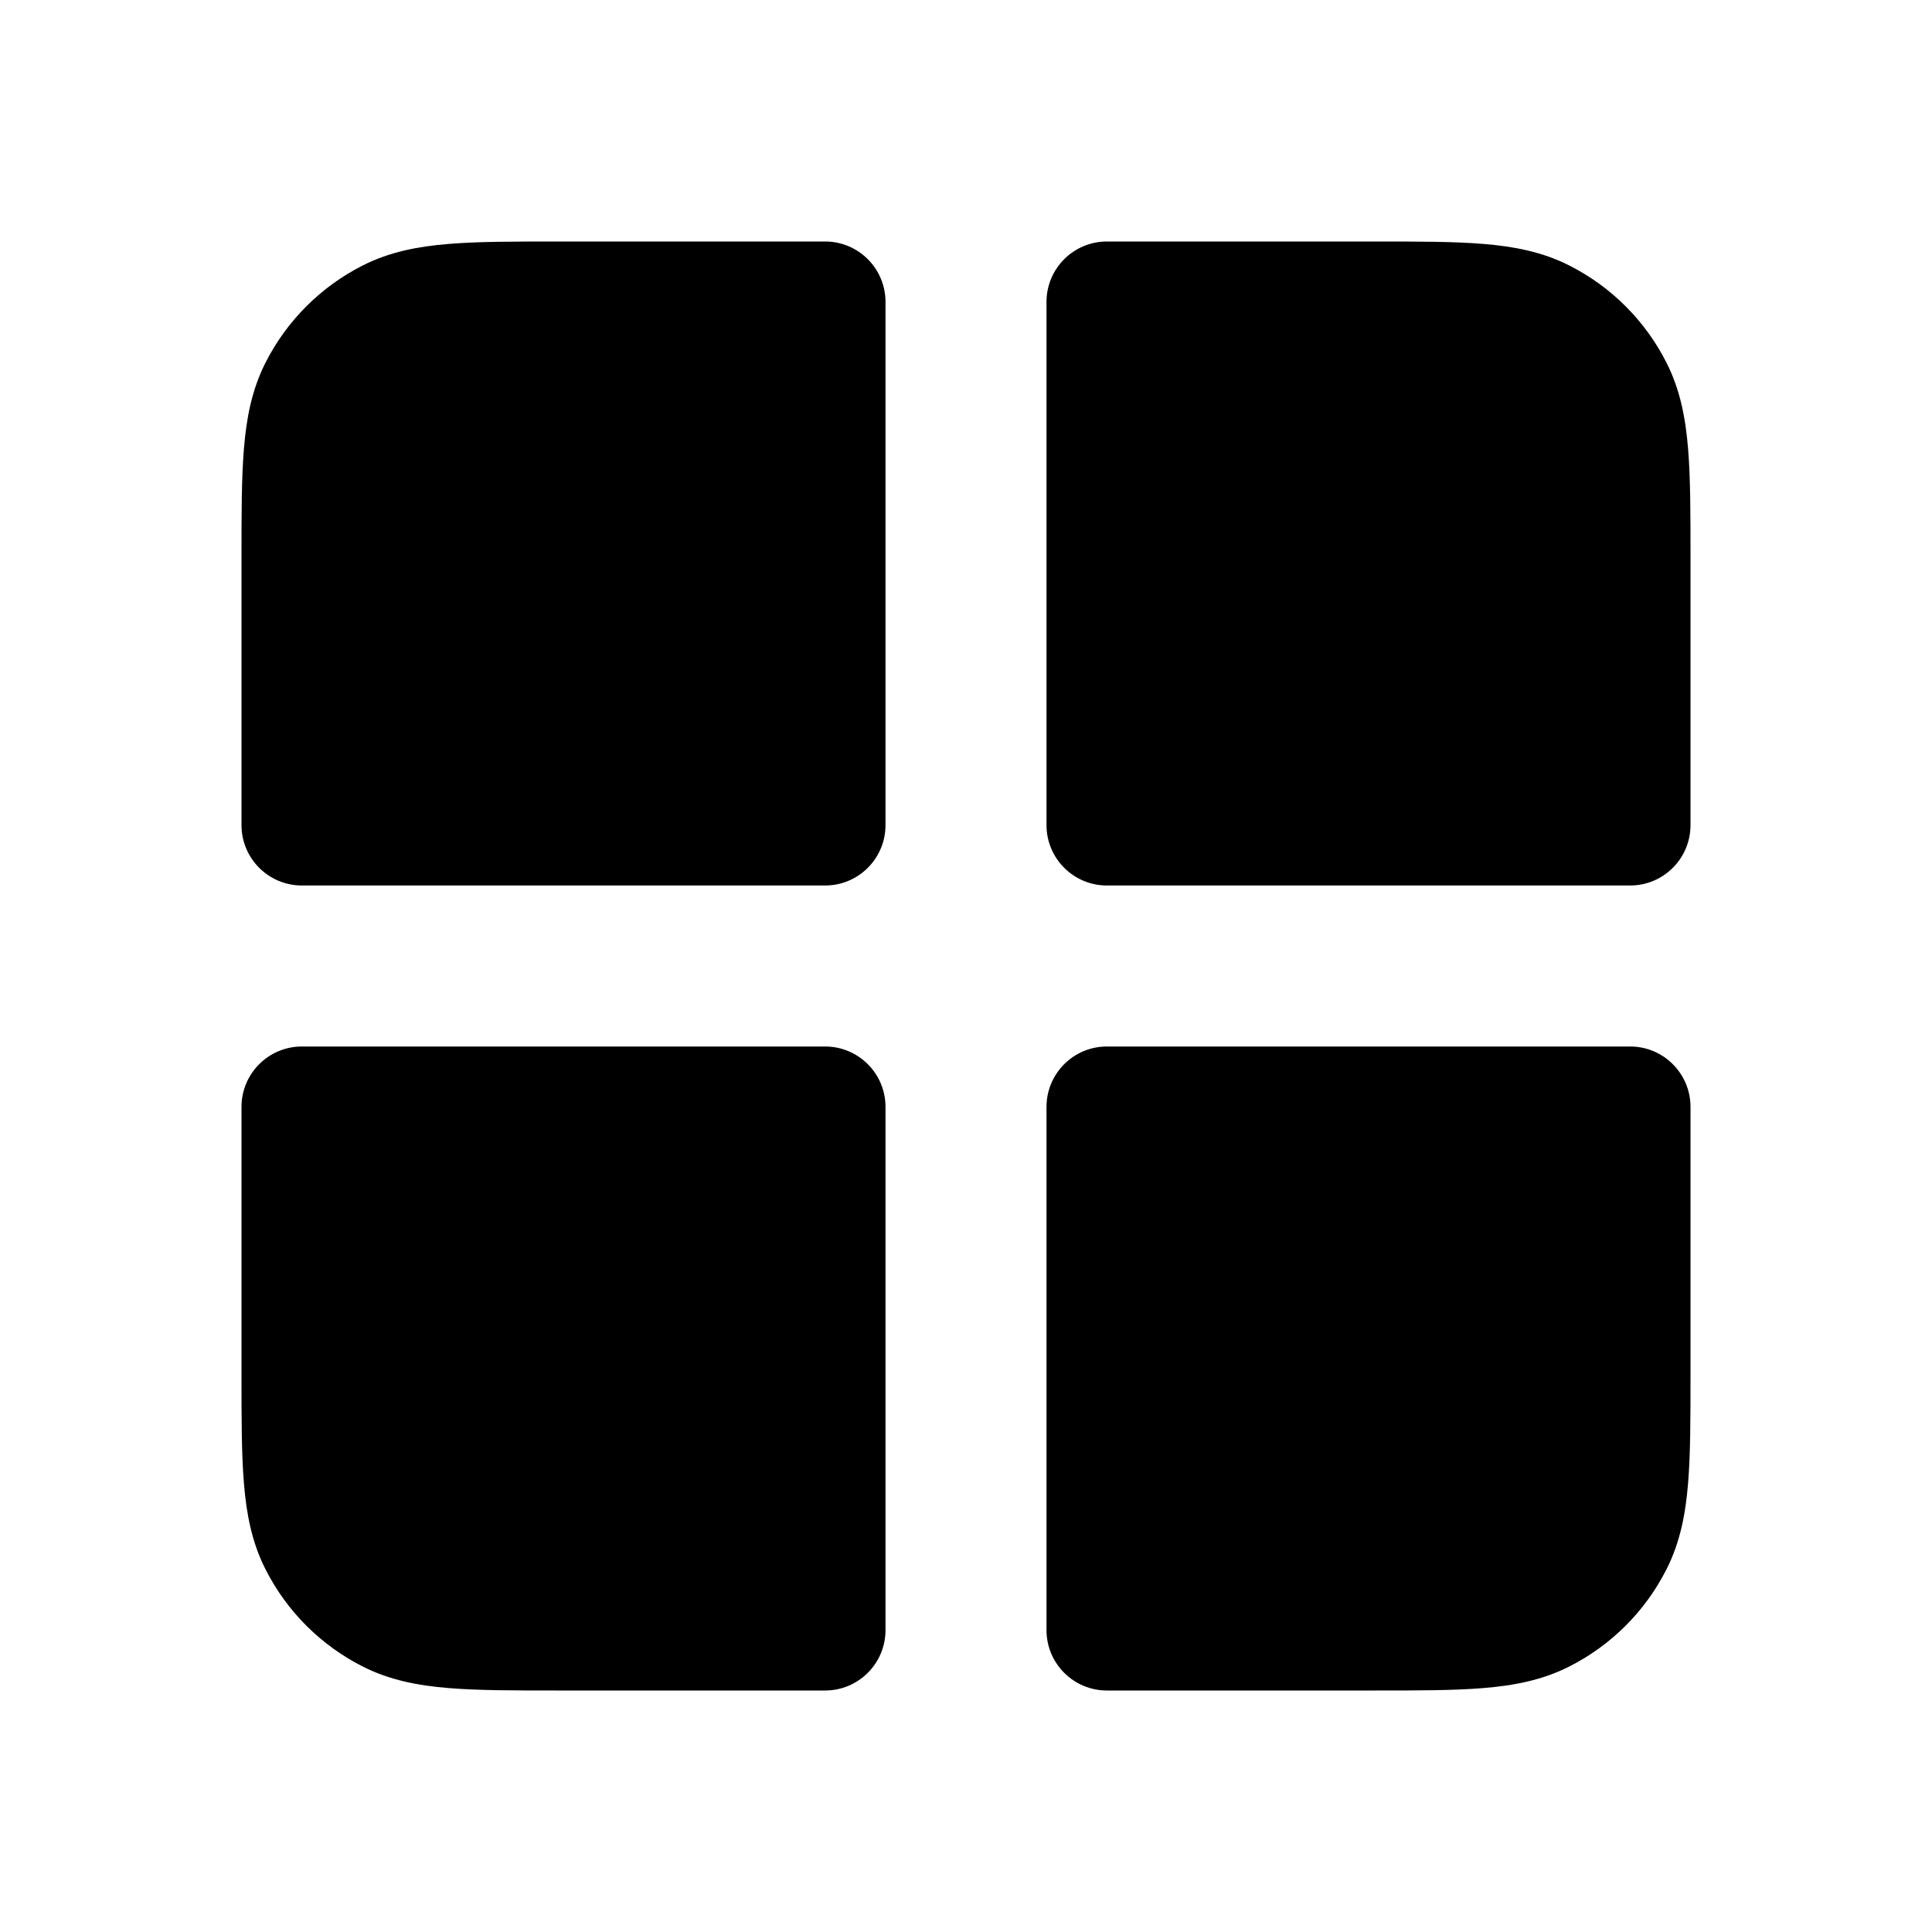
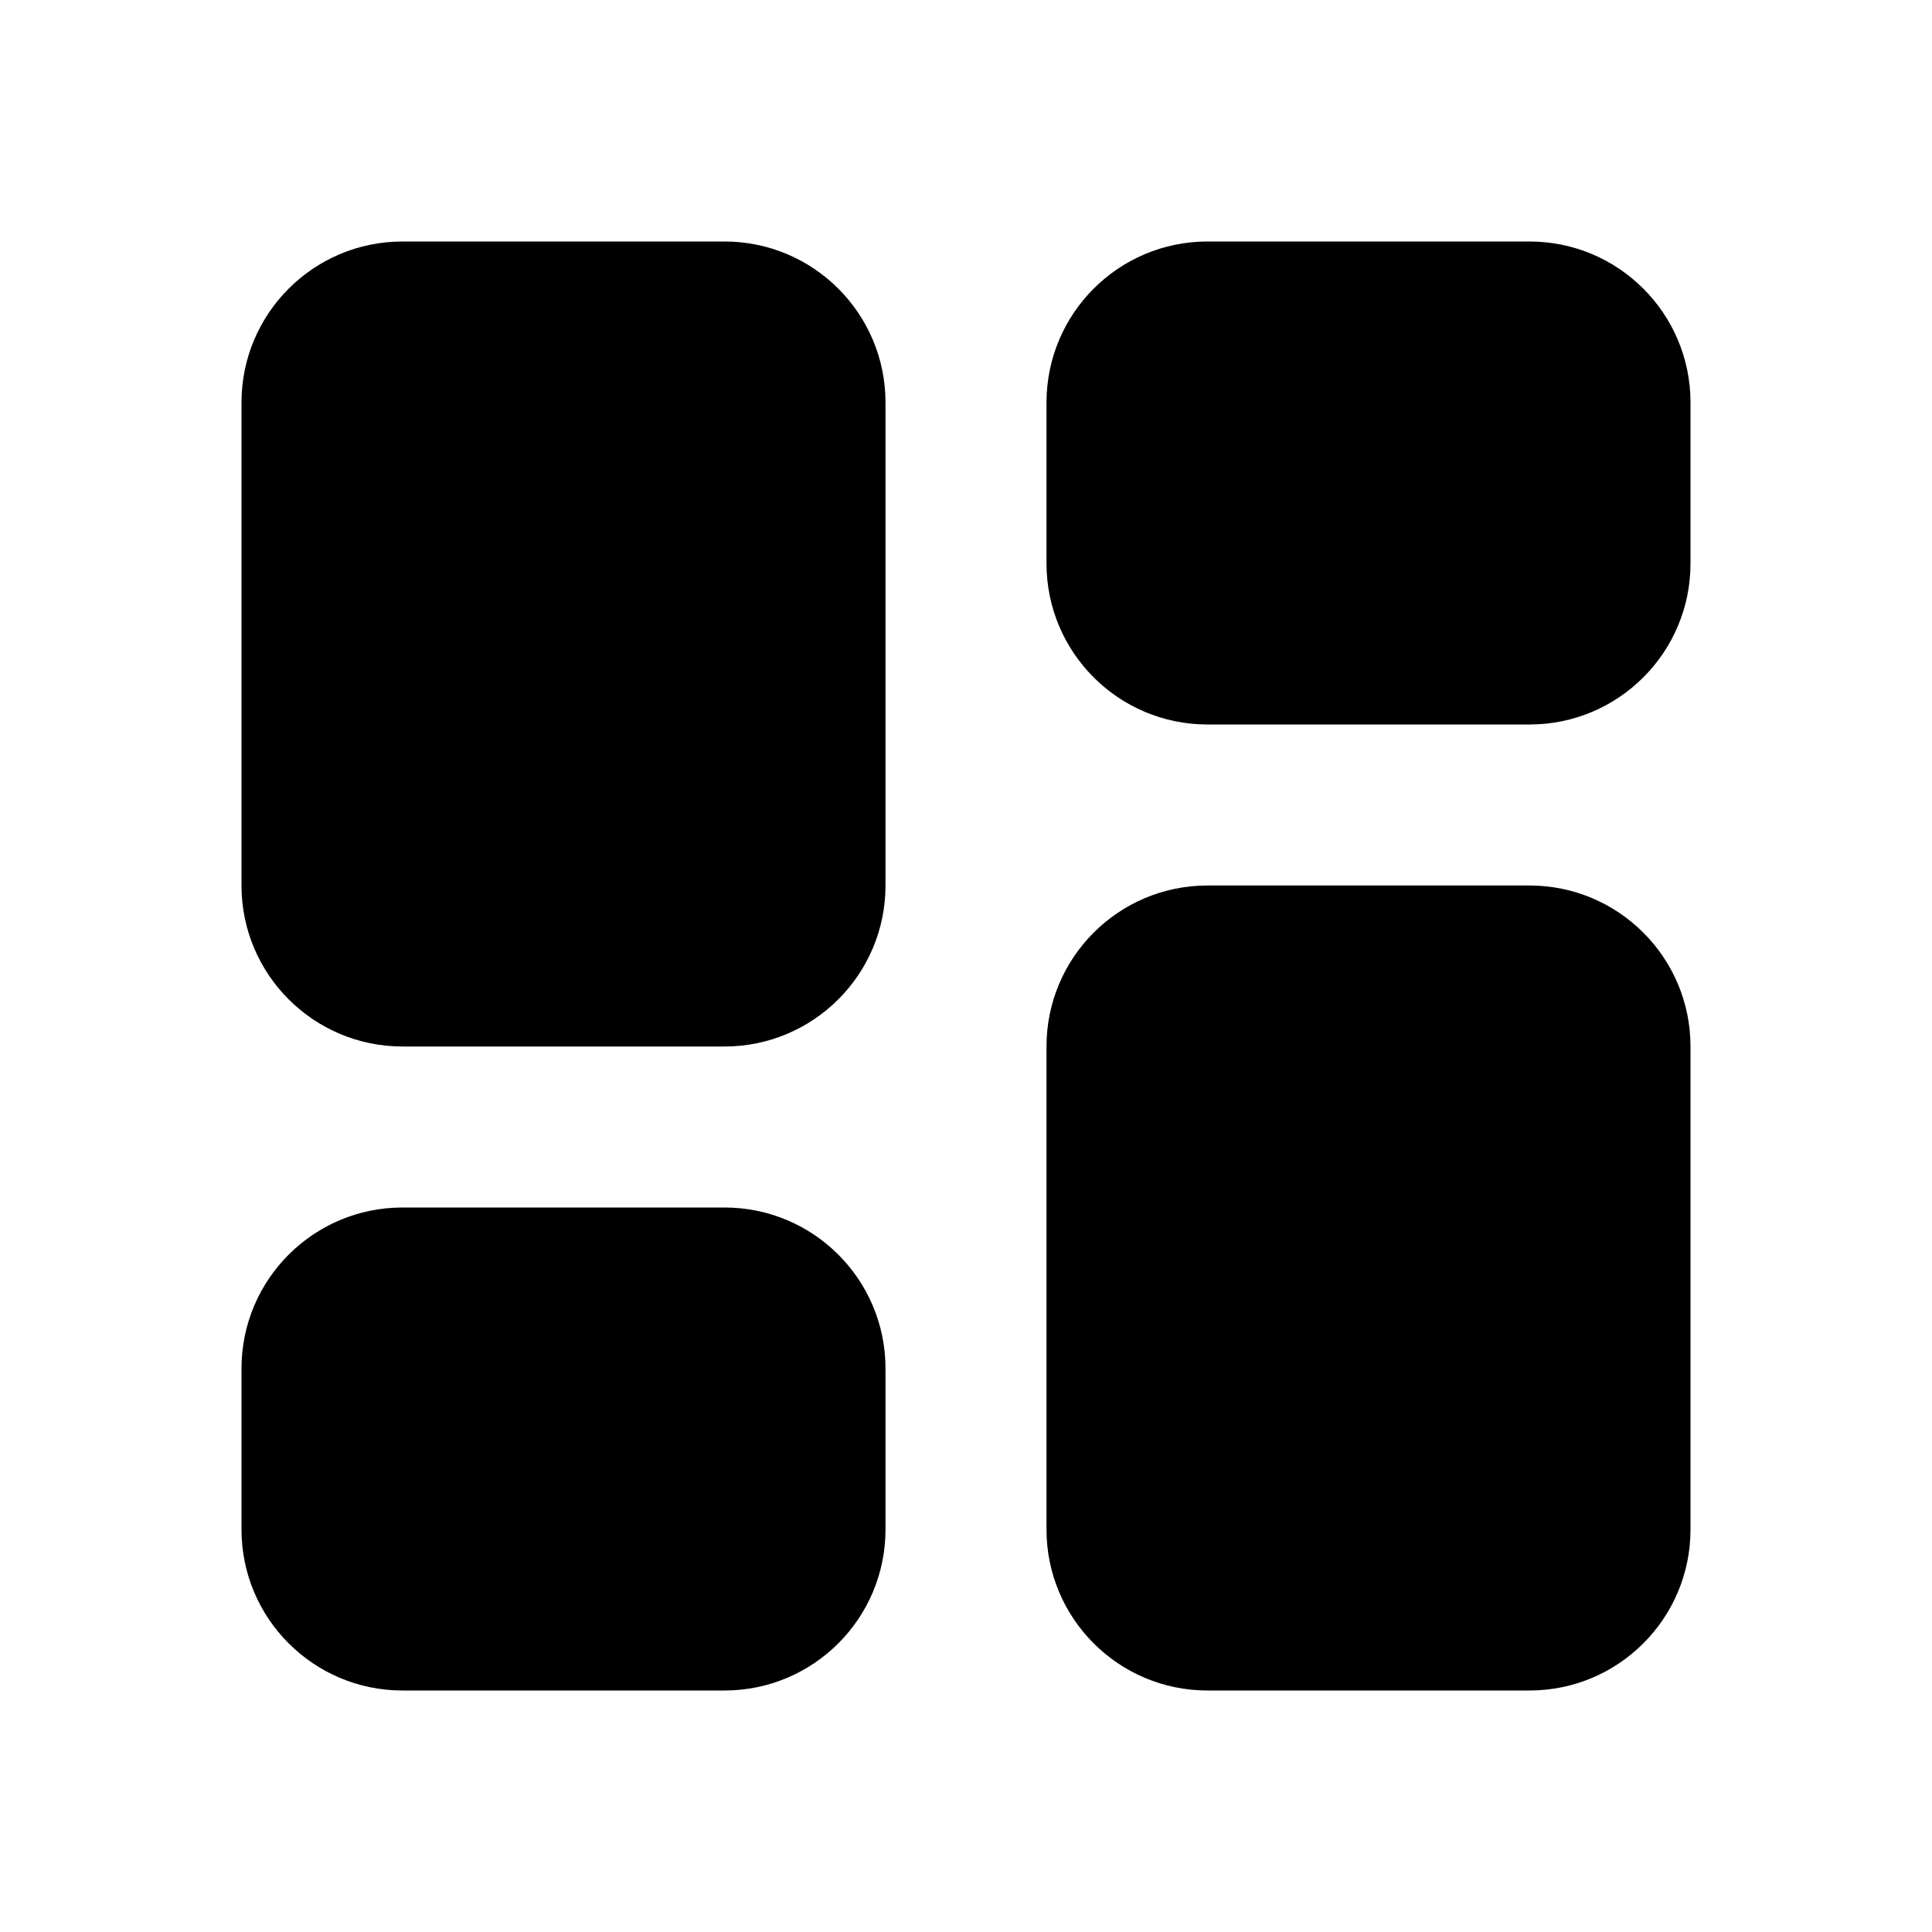
- <svg xmlns="http://www.w3.org/2000/svg" width="24" height="24" viewBox="0 0 24 24" fill="none">
-   <path d="M6.92 3C6.385 3 5.94 3 5.575 3.03C5.195 3.061 4.839 3.128 4.502 3.3C3.984 3.563 3.563 3.984 3.3 4.502C3.128 4.839 3.061 5.195 3.03 5.575C3 5.94 3 6.385 3 6.92V10.25C3 10.664 3.336 11 3.75 11H10.25C10.664 11 11 10.664 11 10.25V3.75C11 3.336 10.664 3 10.25 3H6.92Z" fill="black" />
-   <path d="M19.498 3.3C19.161 3.128 18.805 3.061 18.425 3.03C18.06 3 17.615 3 17.08 3H13.75C13.336 3 13 3.336 13 3.75V10.25C13 10.664 13.336 11 13.75 11H20.25C20.664 11 21 10.664 21 10.25V6.92C21 6.385 21 5.94 20.97 5.575C20.939 5.195 20.872 4.839 20.7 4.502C20.437 3.984 20.016 3.563 19.498 3.3Z" fill="black" />
-   <path d="M3.75 13C3.336 13 3 13.336 3 13.75V17.08C3 17.615 3 18.06 3.03 18.425C3.061 18.805 3.128 19.161 3.3 19.498C3.563 20.016 3.984 20.437 4.502 20.7C4.839 20.872 5.195 20.939 5.575 20.97C5.94 21 6.385 21 6.92 21H10.25C10.664 21 11 20.664 11 20.25V13.75C11 13.336 10.664 13 10.25 13H3.75Z" fill="black" />
-   <path d="M13.75 13C13.336 13 13 13.336 13 13.75V20.25C13 20.664 13.336 21 13.75 21H17.081C17.615 21 18.06 21 18.425 20.97C18.805 20.939 19.161 20.872 19.498 20.7C20.016 20.437 20.437 20.016 20.7 19.498C20.872 19.161 20.939 18.805 20.97 18.425C21 18.06 21 17.615 21 17.081V13.75C21 13.336 20.664 13 20.25 13H13.75Z" fill="black" />
+ <svg xmlns="http://www.w3.org/2000/svg" width="24" height="24" viewBox="0 0 24 24" fill="currentColor" class="icon icon-tabler icons-tabler-filled icon-tabler-layout-dashboard">
+   <path stroke="none" d="M0 0h24v24H0z" fill="none" />
+   <path d="M9 3a2 2 0 0 1 2 2v6a2 2 0 0 1 -2 2h-4a2 2 0 0 1 -2 -2v-6a2 2 0 0 1 2 -2zm0 12a2 2 0 0 1 2 2v2a2 2 0 0 1 -2 2h-4a2 2 0 0 1 -2 -2v-2a2 2 0 0 1 2 -2zm10 -4a2 2 0 0 1 2 2v6a2 2 0 0 1 -2 2h-4a2 2 0 0 1 -2 -2v-6a2 2 0 0 1 2 -2zm0 -8a2 2 0 0 1 2 2v2a2 2 0 0 1 -2 2h-4a2 2 0 0 1 -2 -2v-2a2 2 0 0 1 2 -2z" />
</svg>
